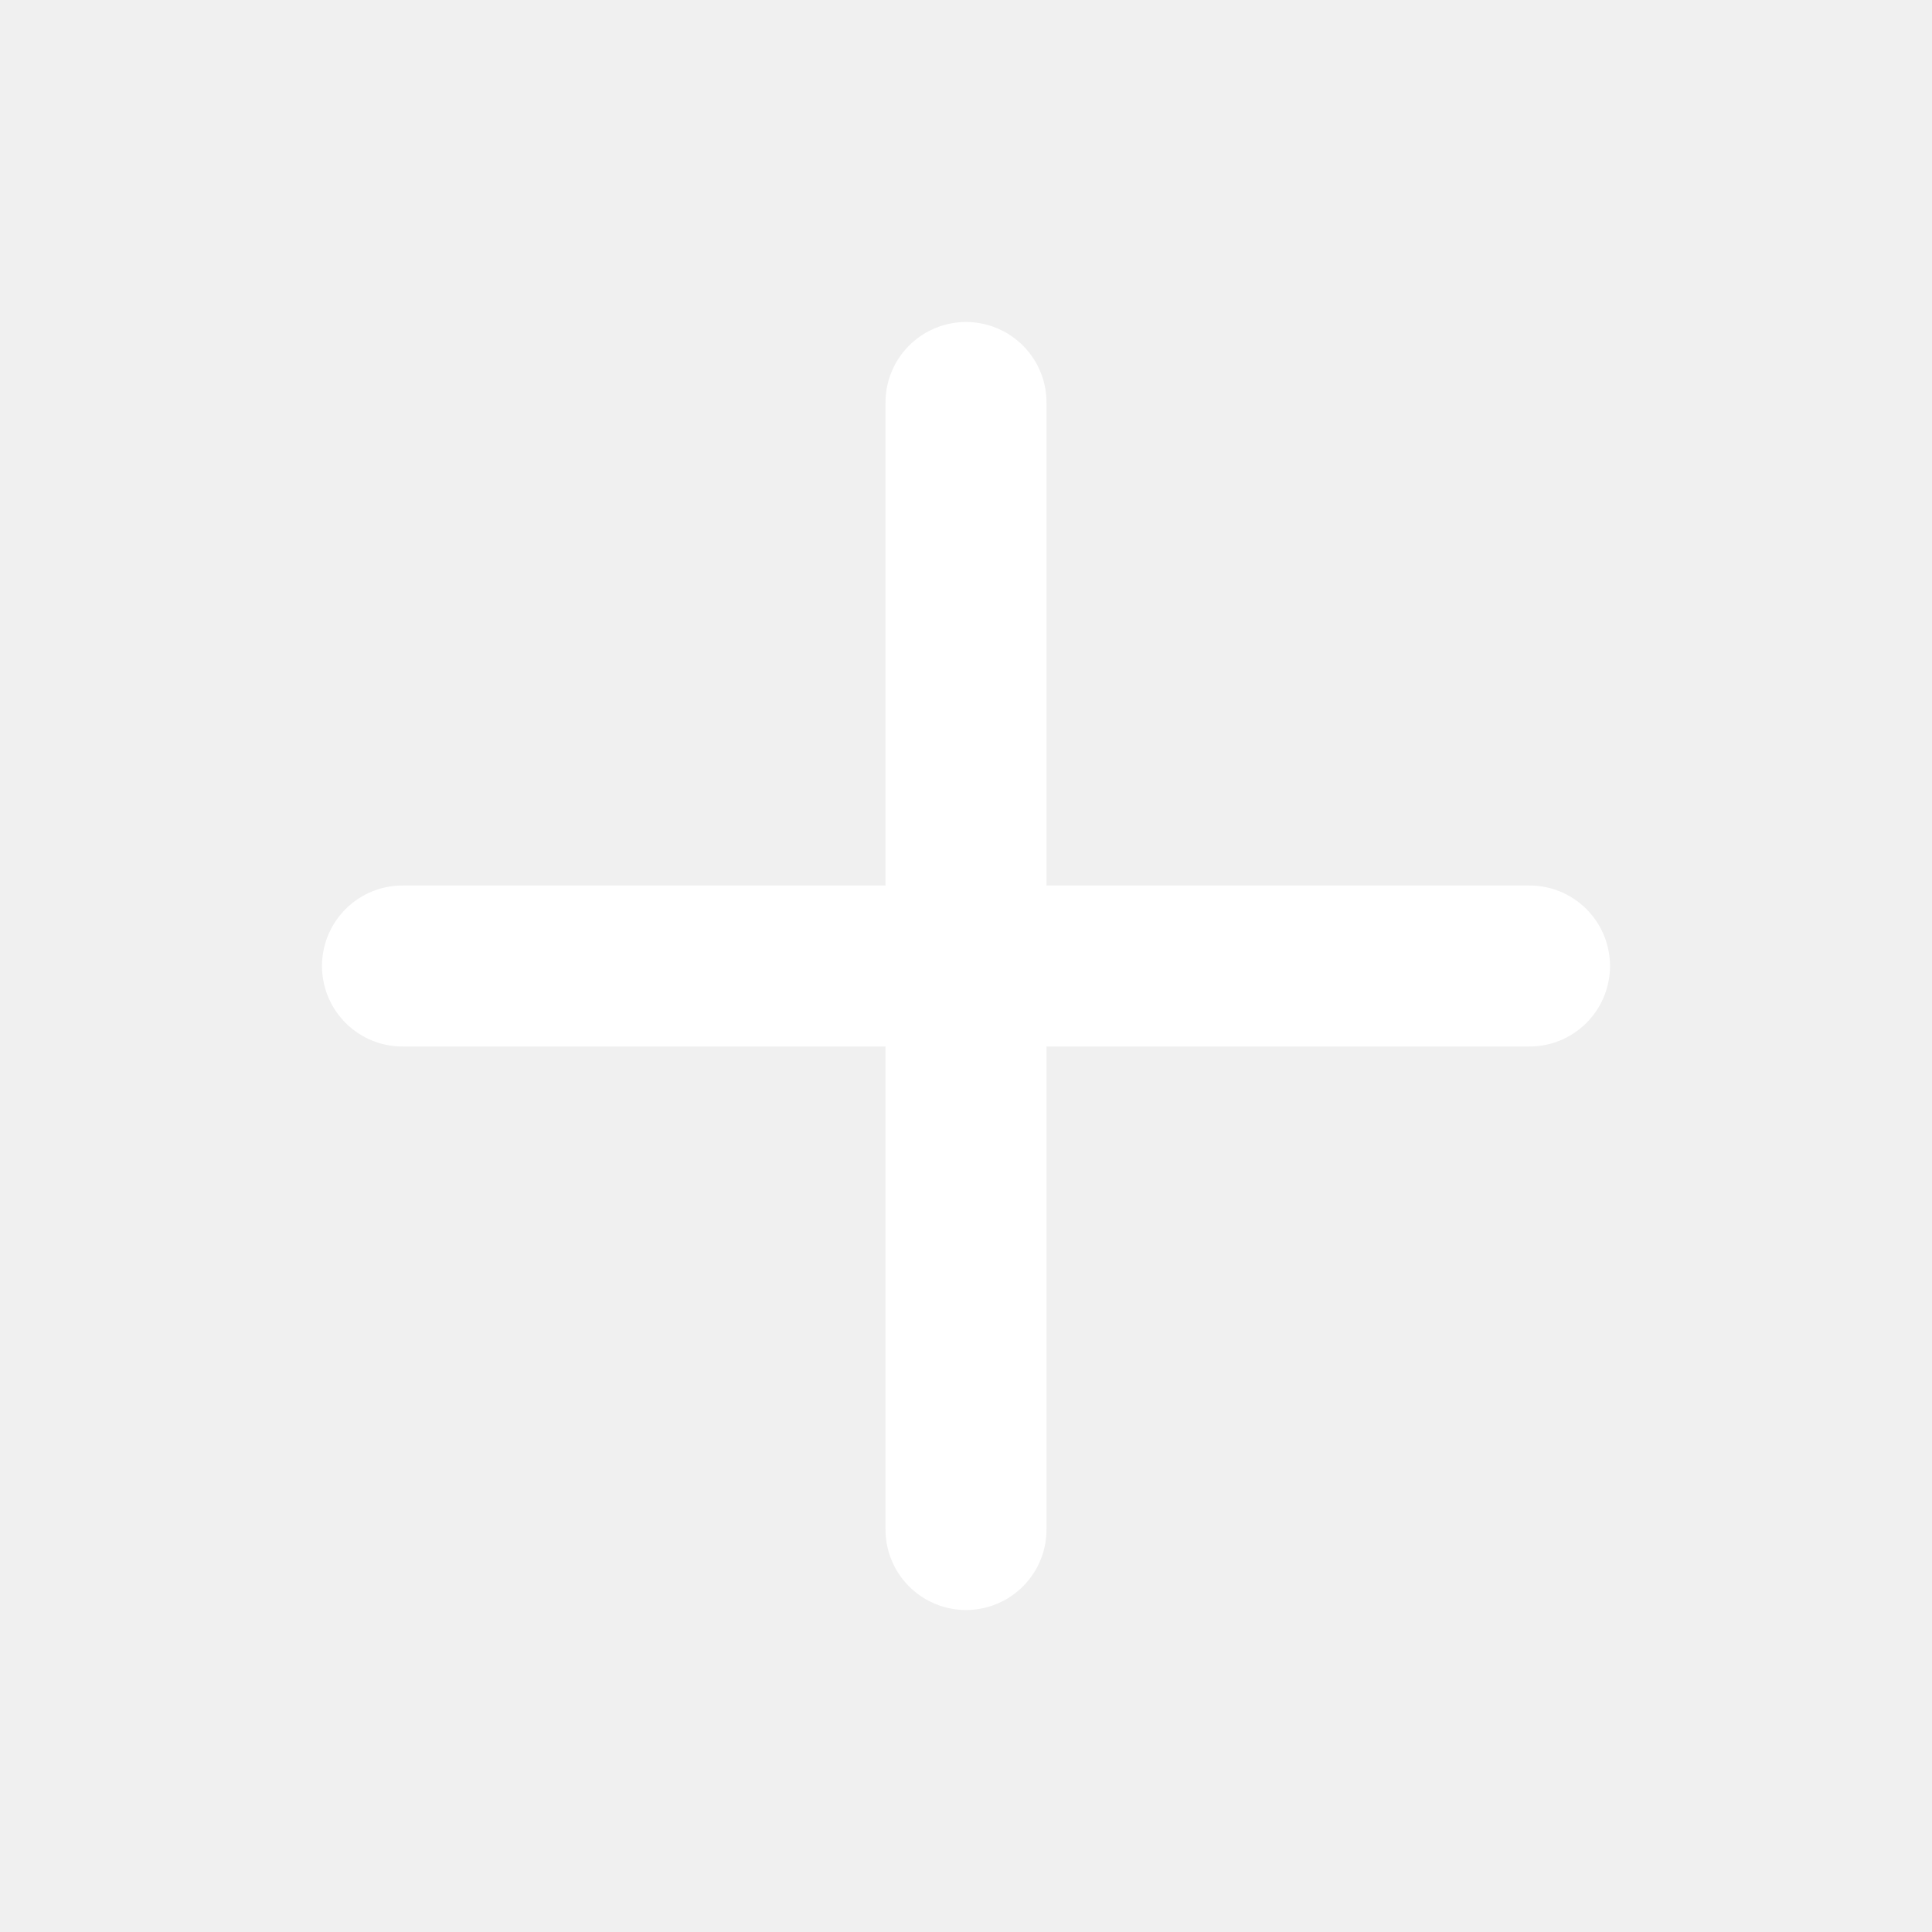
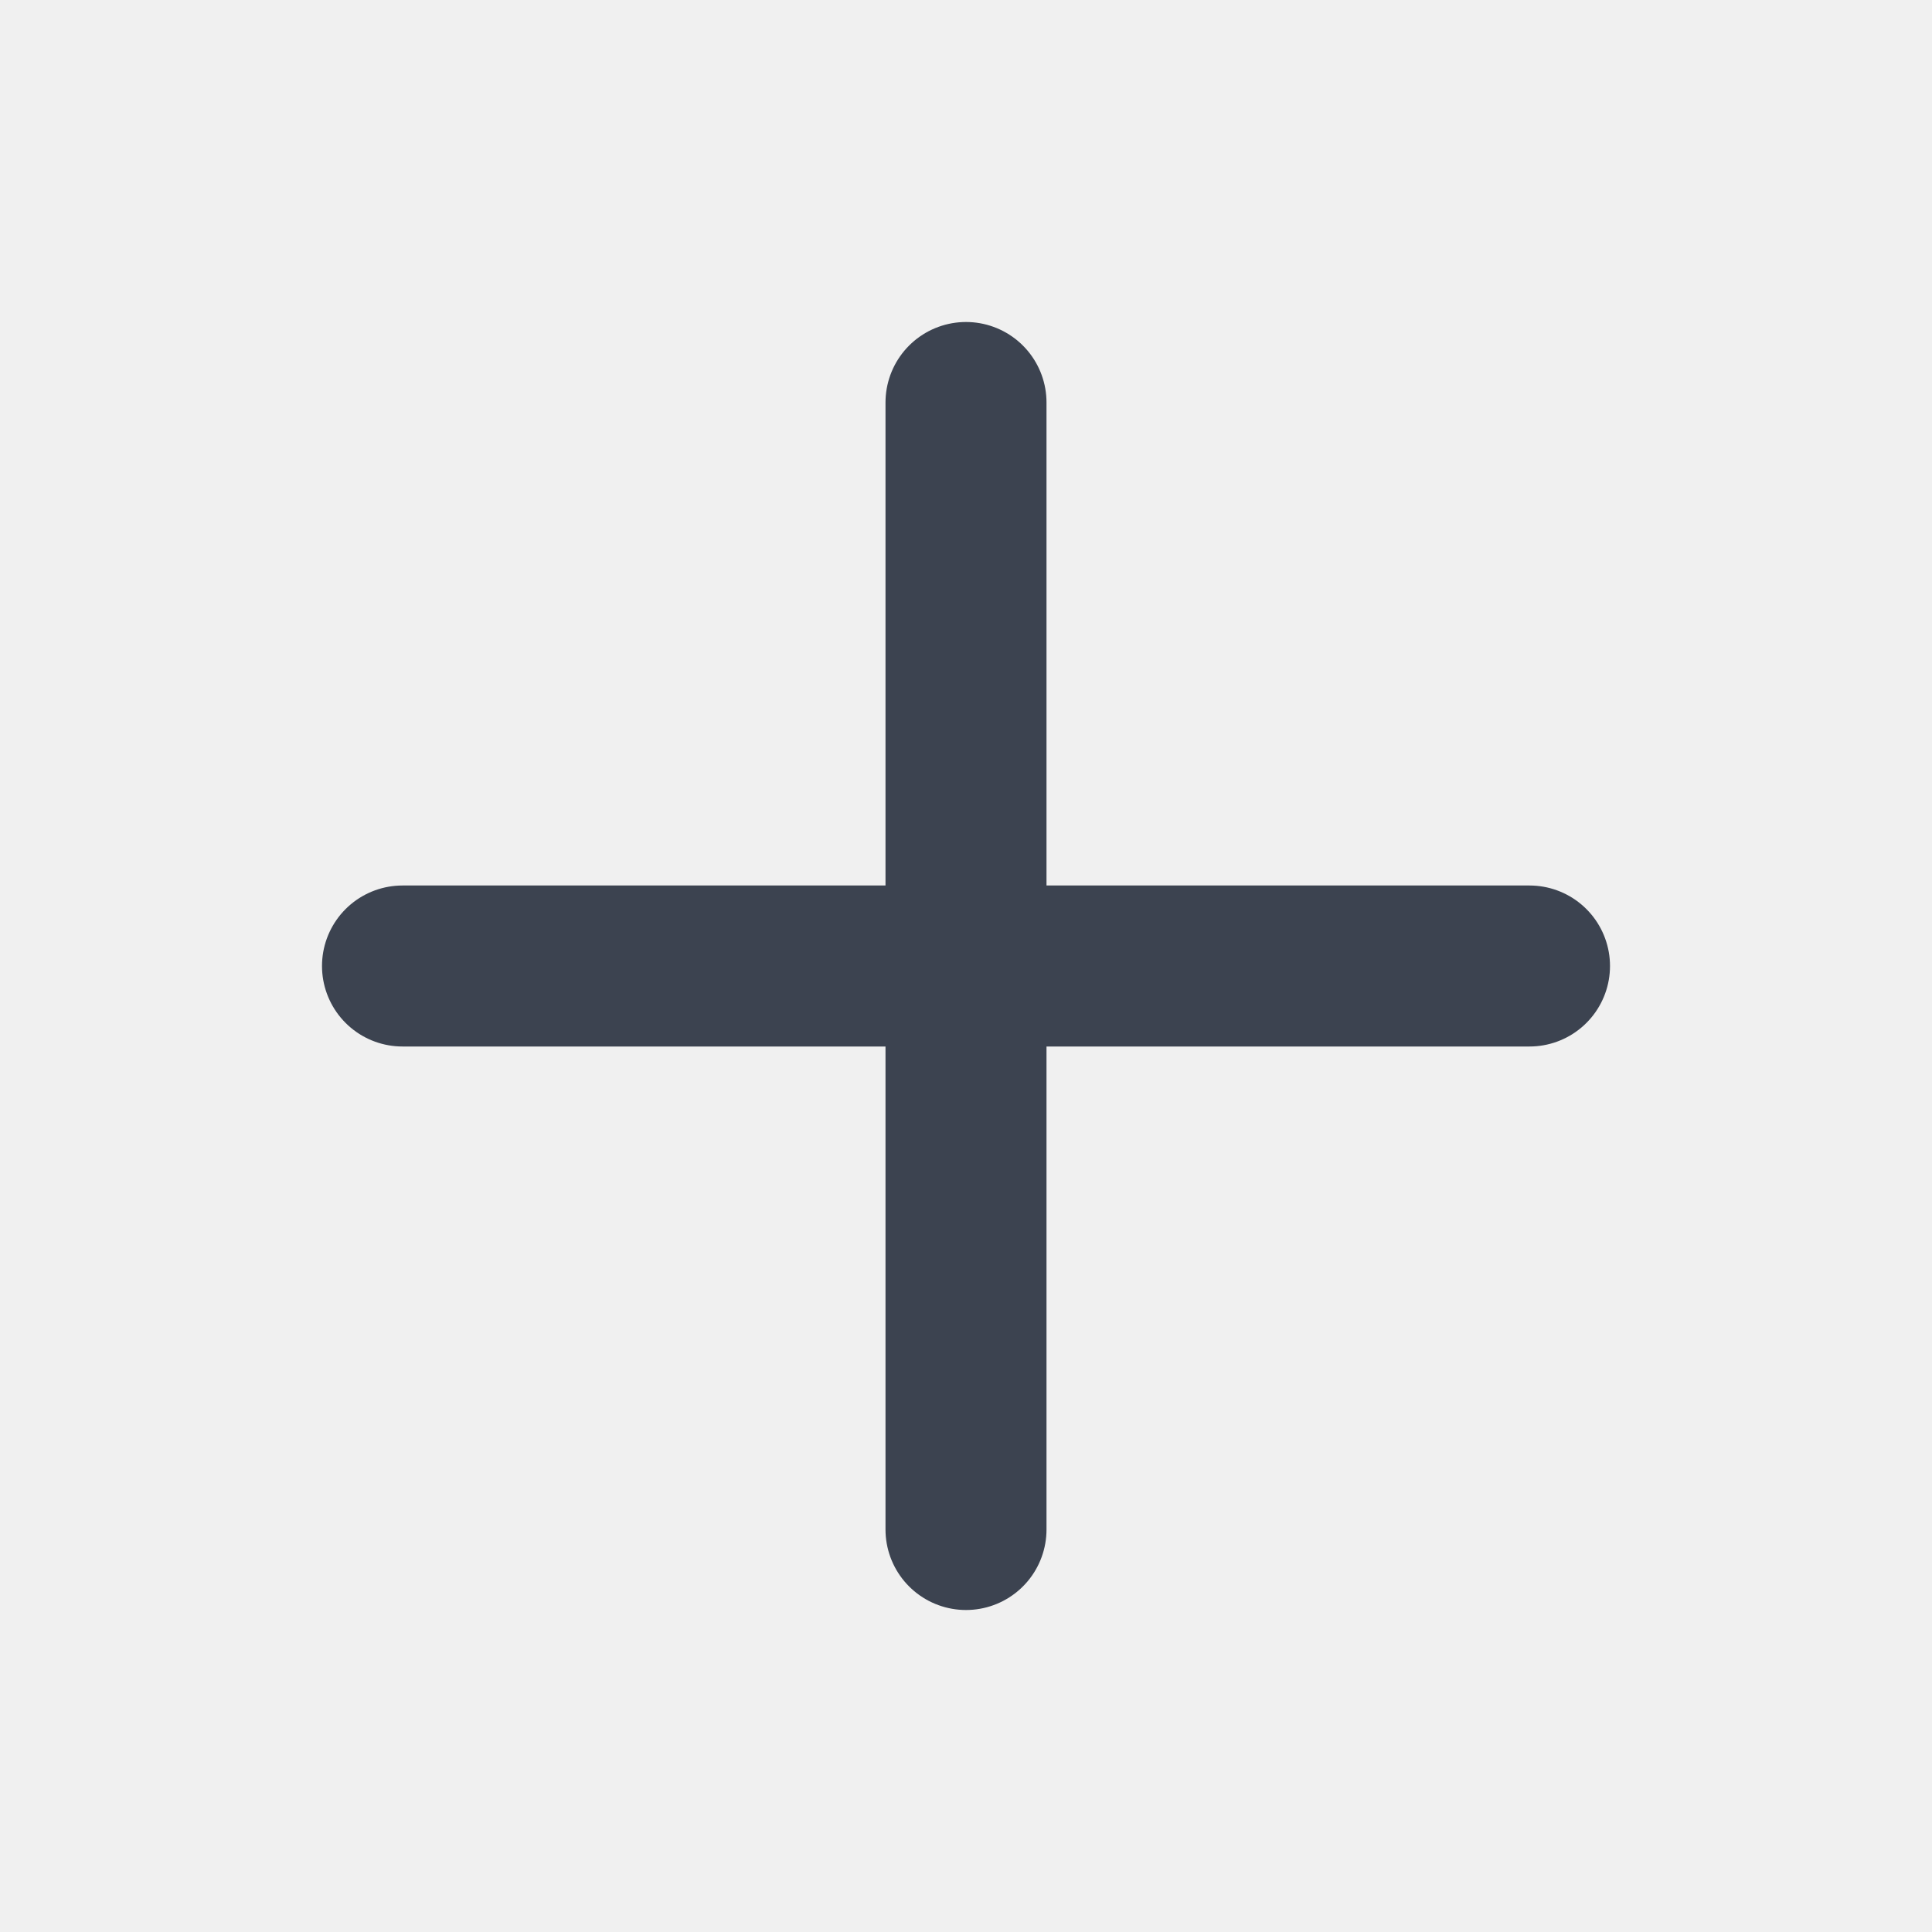
- <svg xmlns="http://www.w3.org/2000/svg" viewBox="0 0 24 24" width="24" height="24" fill="none" stroke="#fff" stroke-width="2" stroke-linecap="round" stroke-linejoin="round">
+ <svg xmlns="http://www.w3.org/2000/svg" viewBox="0 0 24 24" width="24" height="24" fill="none" stroke="#3c4350" stroke-width="2" stroke-linecap="round" stroke-linejoin="round">
  <path d="M12 5v14M5 12h14" />
</svg>
